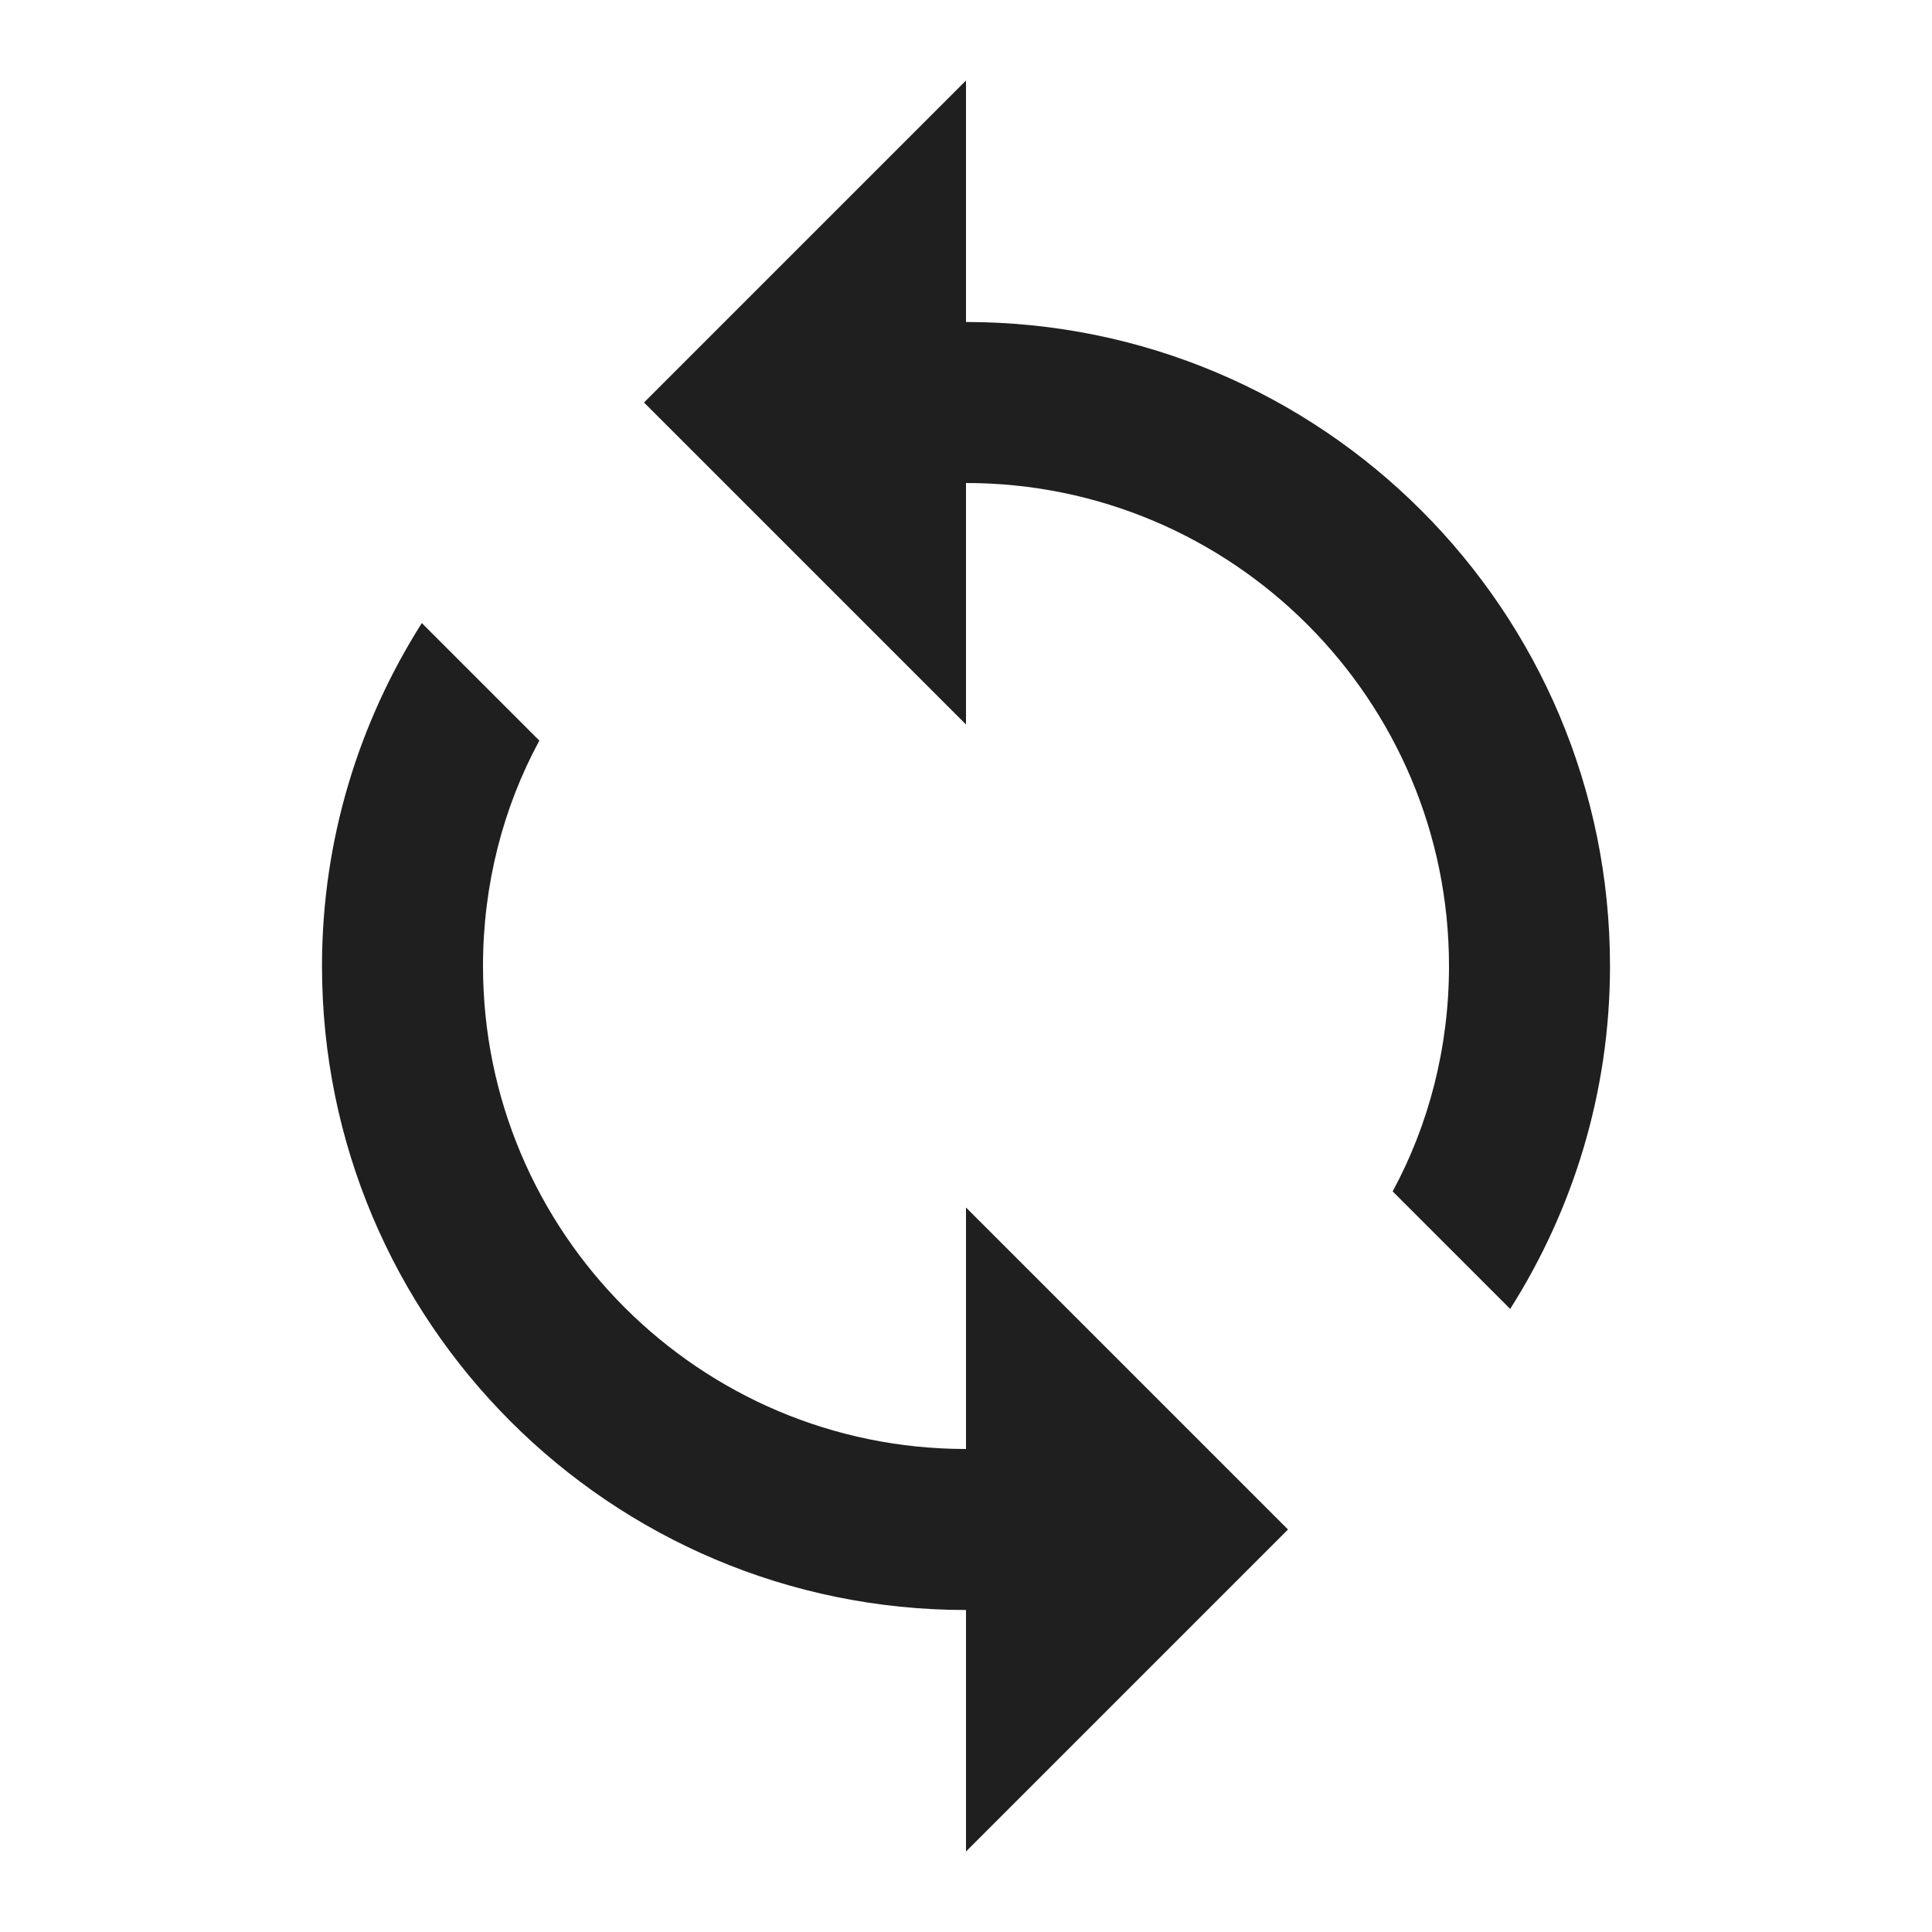
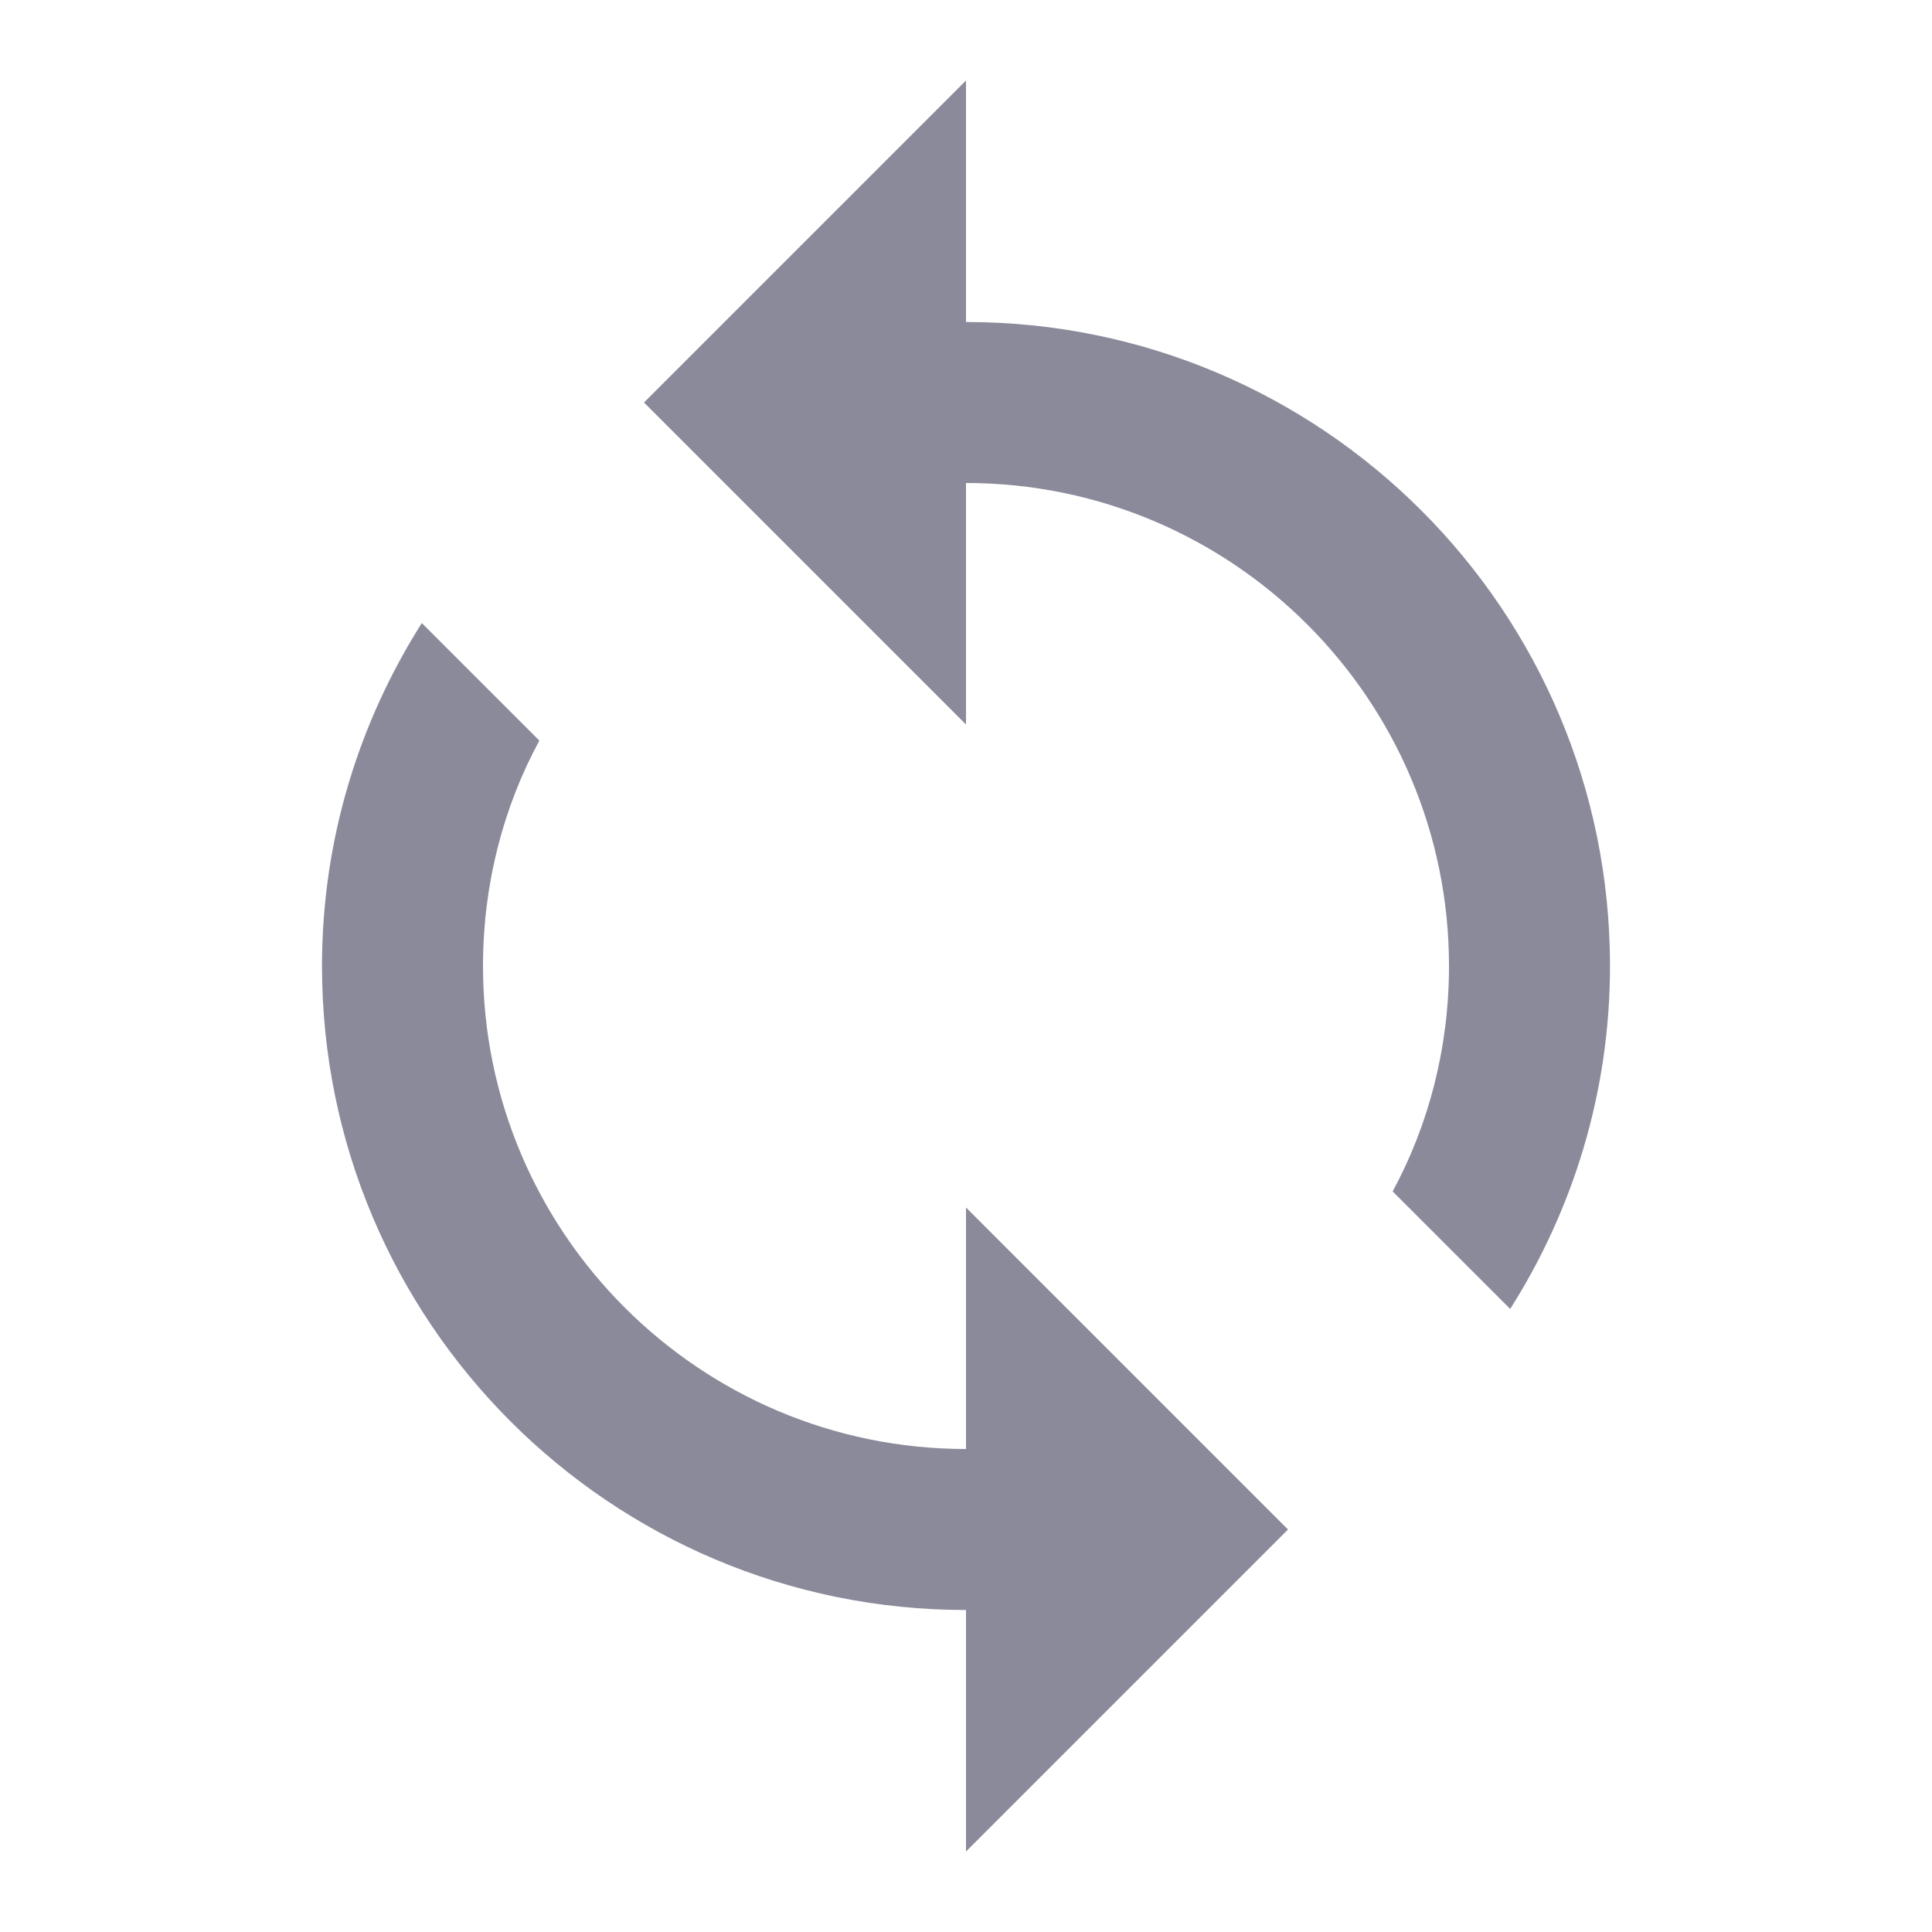
- <svg xmlns="http://www.w3.org/2000/svg" height="20px" viewBox="0 0 24 24" width="20px" fill="#1f1f1f">
+ <svg xmlns="http://www.w3.org/2000/svg" height="20px" viewBox="0 0 24 24" width="20px" fill="#8a8a9a">
  <path d="M.01 0h24v24h-24V0z" fill="none" />
  <path d="M12 4V1L8 5l4 4V6c3.31 0 6 2.69 6 6 0 1.01-.25 1.97-.7 2.8l1.46 1.46C19.54 15.03 20 13.57 20 12c0-4.42-3.58-8-8-8zm0 14c-3.31 0-6-2.69-6-6 0-1.01.25-1.97.7-2.8L5.24 7.74C4.46 8.97 4 10.43 4 12c0 4.42 3.58 8 8 8v3l4-4-4-4v3z" />
</svg>
